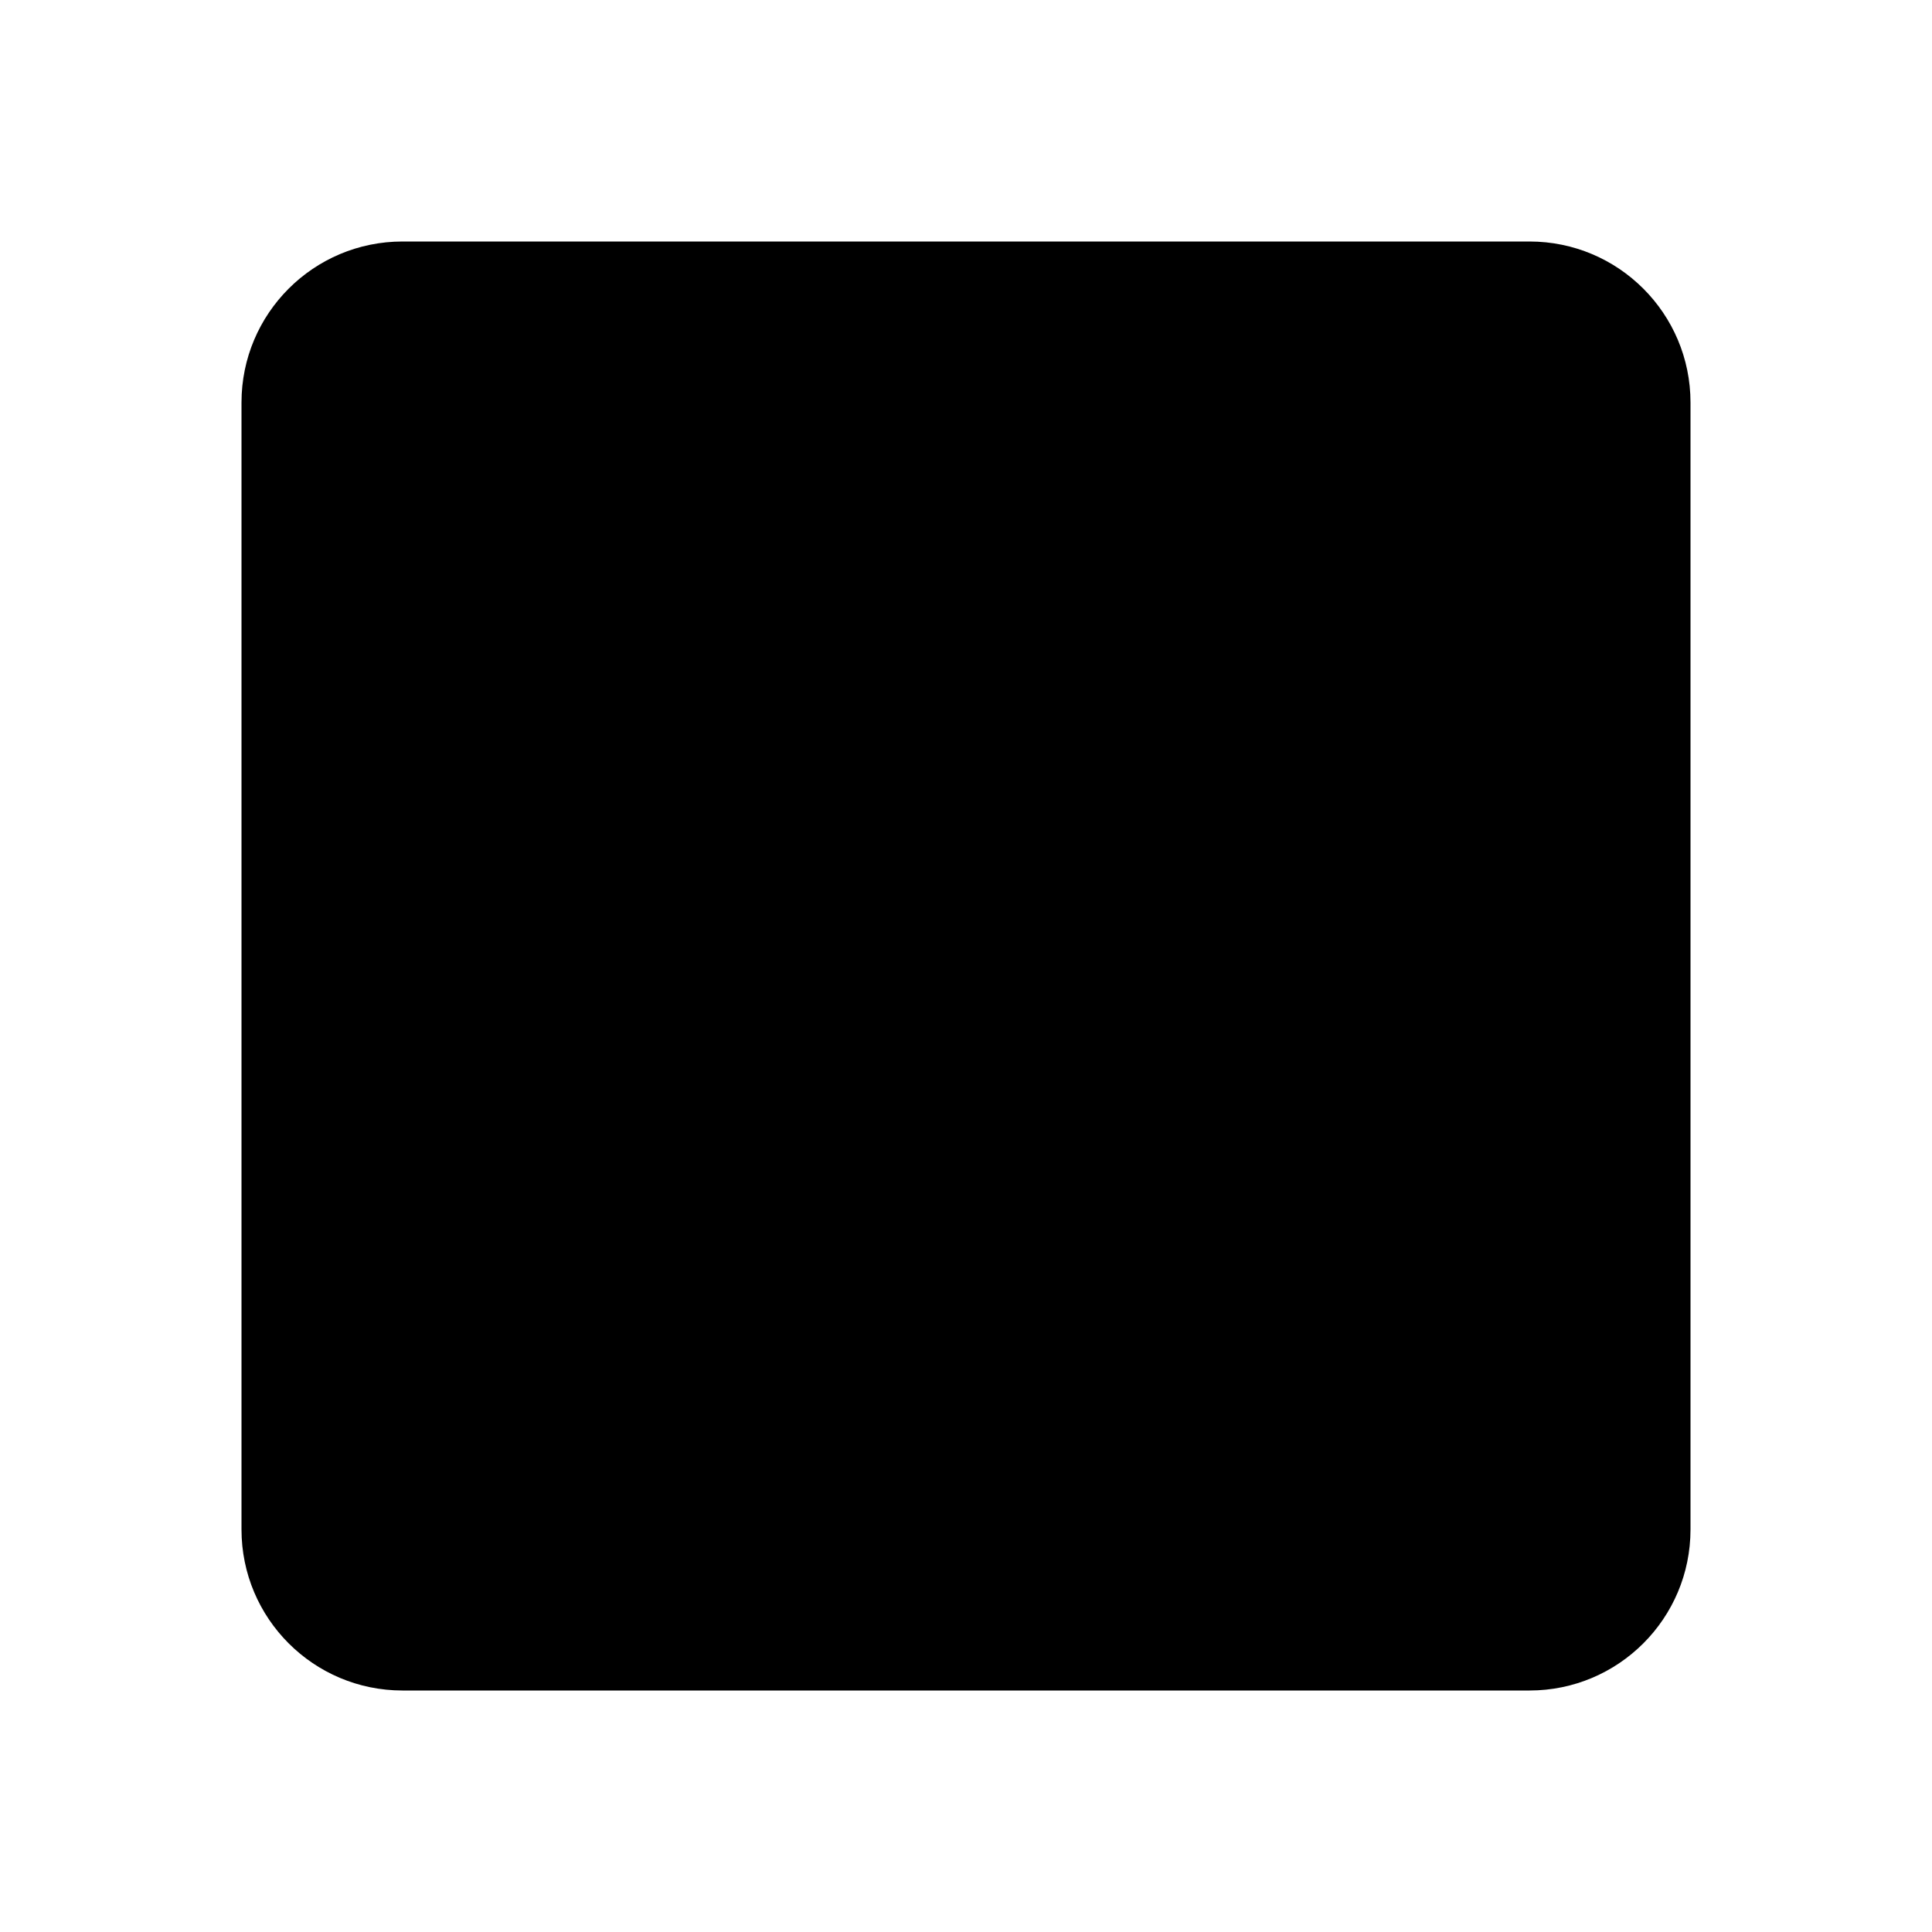
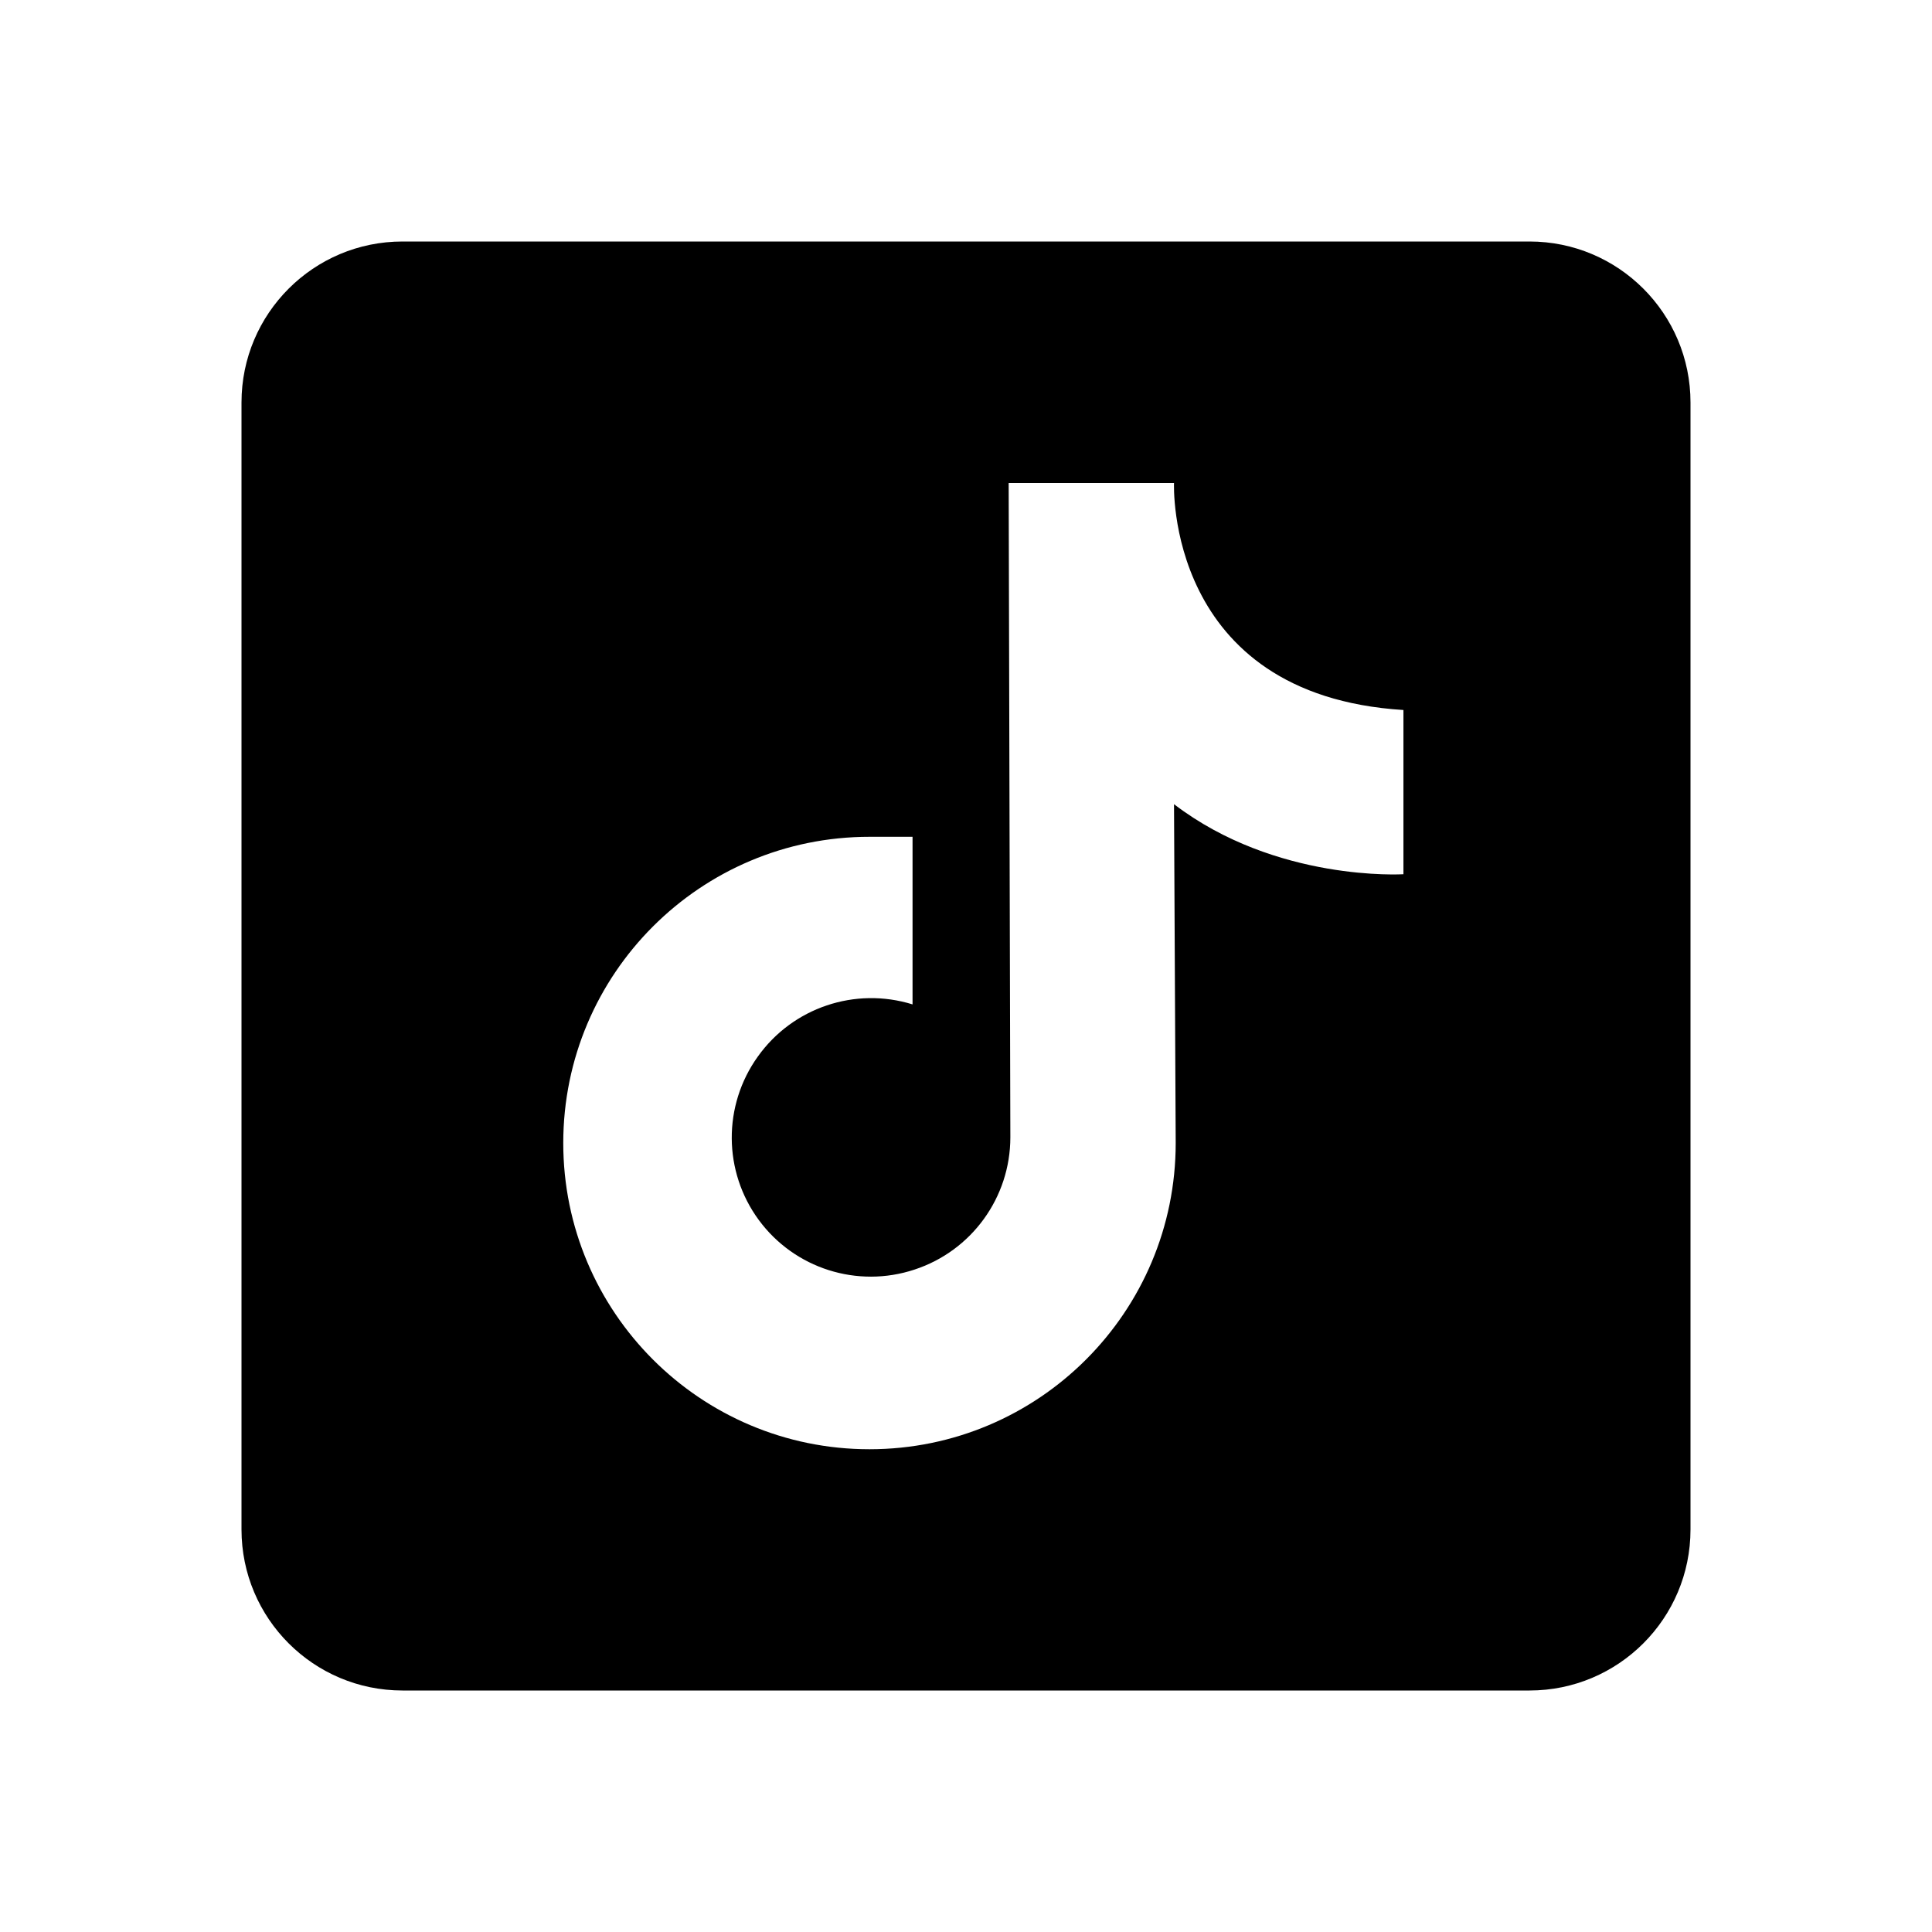
<svg xmlns="http://www.w3.org/2000/svg" width="24" height="24" viewBox="0 0 24 24">
  <g>
-     <path fillRule="evenodd" clipRule="evenodd" d="M5 3a2 2 0 00-2 2v14a2 2 0 002 2h14a2 2 0 002-2V5a2 2 0 00-2-2H5zm9.584 3h-2.052l.019 8.128a1.73 1.73 0 11-1.215-1.65v-2.084h-.533a3.804 3.804 0 103.803 3.803l-.022-4.207c1.268.968 2.85.869 2.85.869V8.82C14.47 8.636 14.584 6 14.584 6z" />
+     <path d="M5 3a2 2 0 00-2 2v14a2 2 0 002 2h14a2 2 0 002-2V5a2 2 0 00-2-2H5zm7.531 3h2.053s-.114 2.635 2.85 2.82v2.04s-1.582.099-2.85-.87l.021 4.207a3.804 3.804 0 11-3.802-3.802h.533v2.082a1.73 1.73 0 00-1.922.648 1.727 1.727 0 001.947 2.646 1.73 1.73 0 001.19-1.642L12.53 6z" />
  </g>
</svg>
